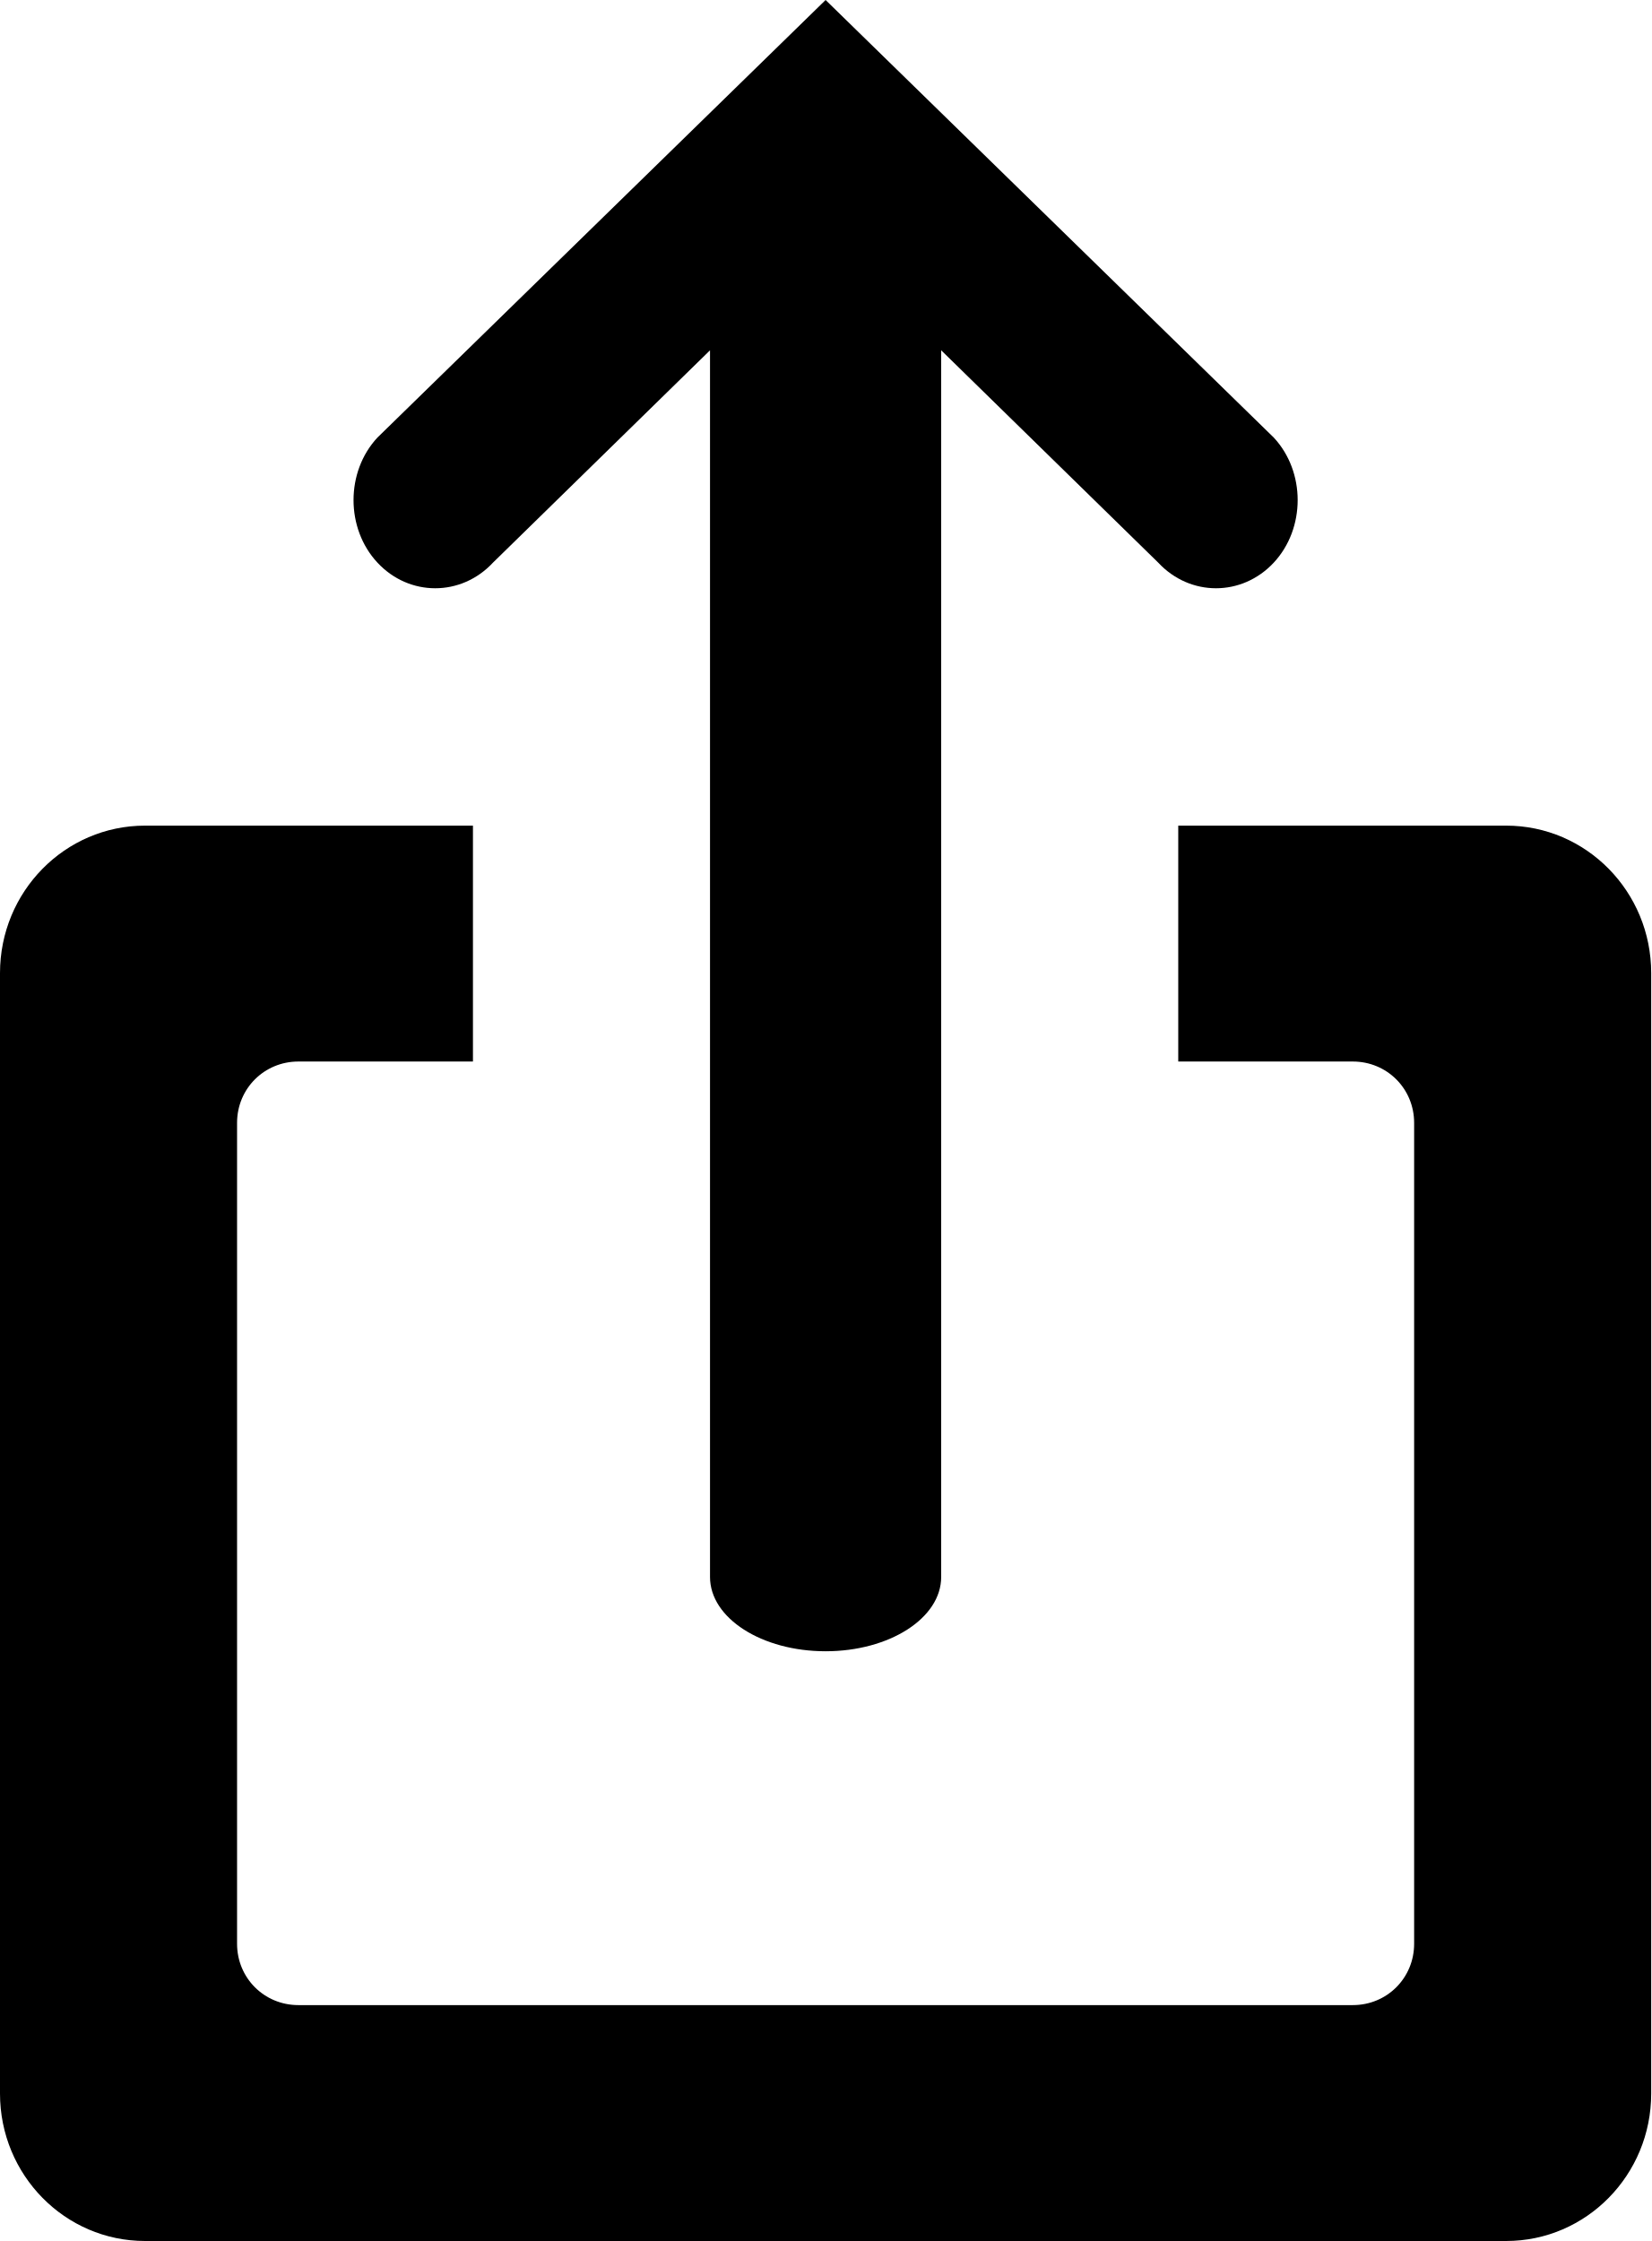
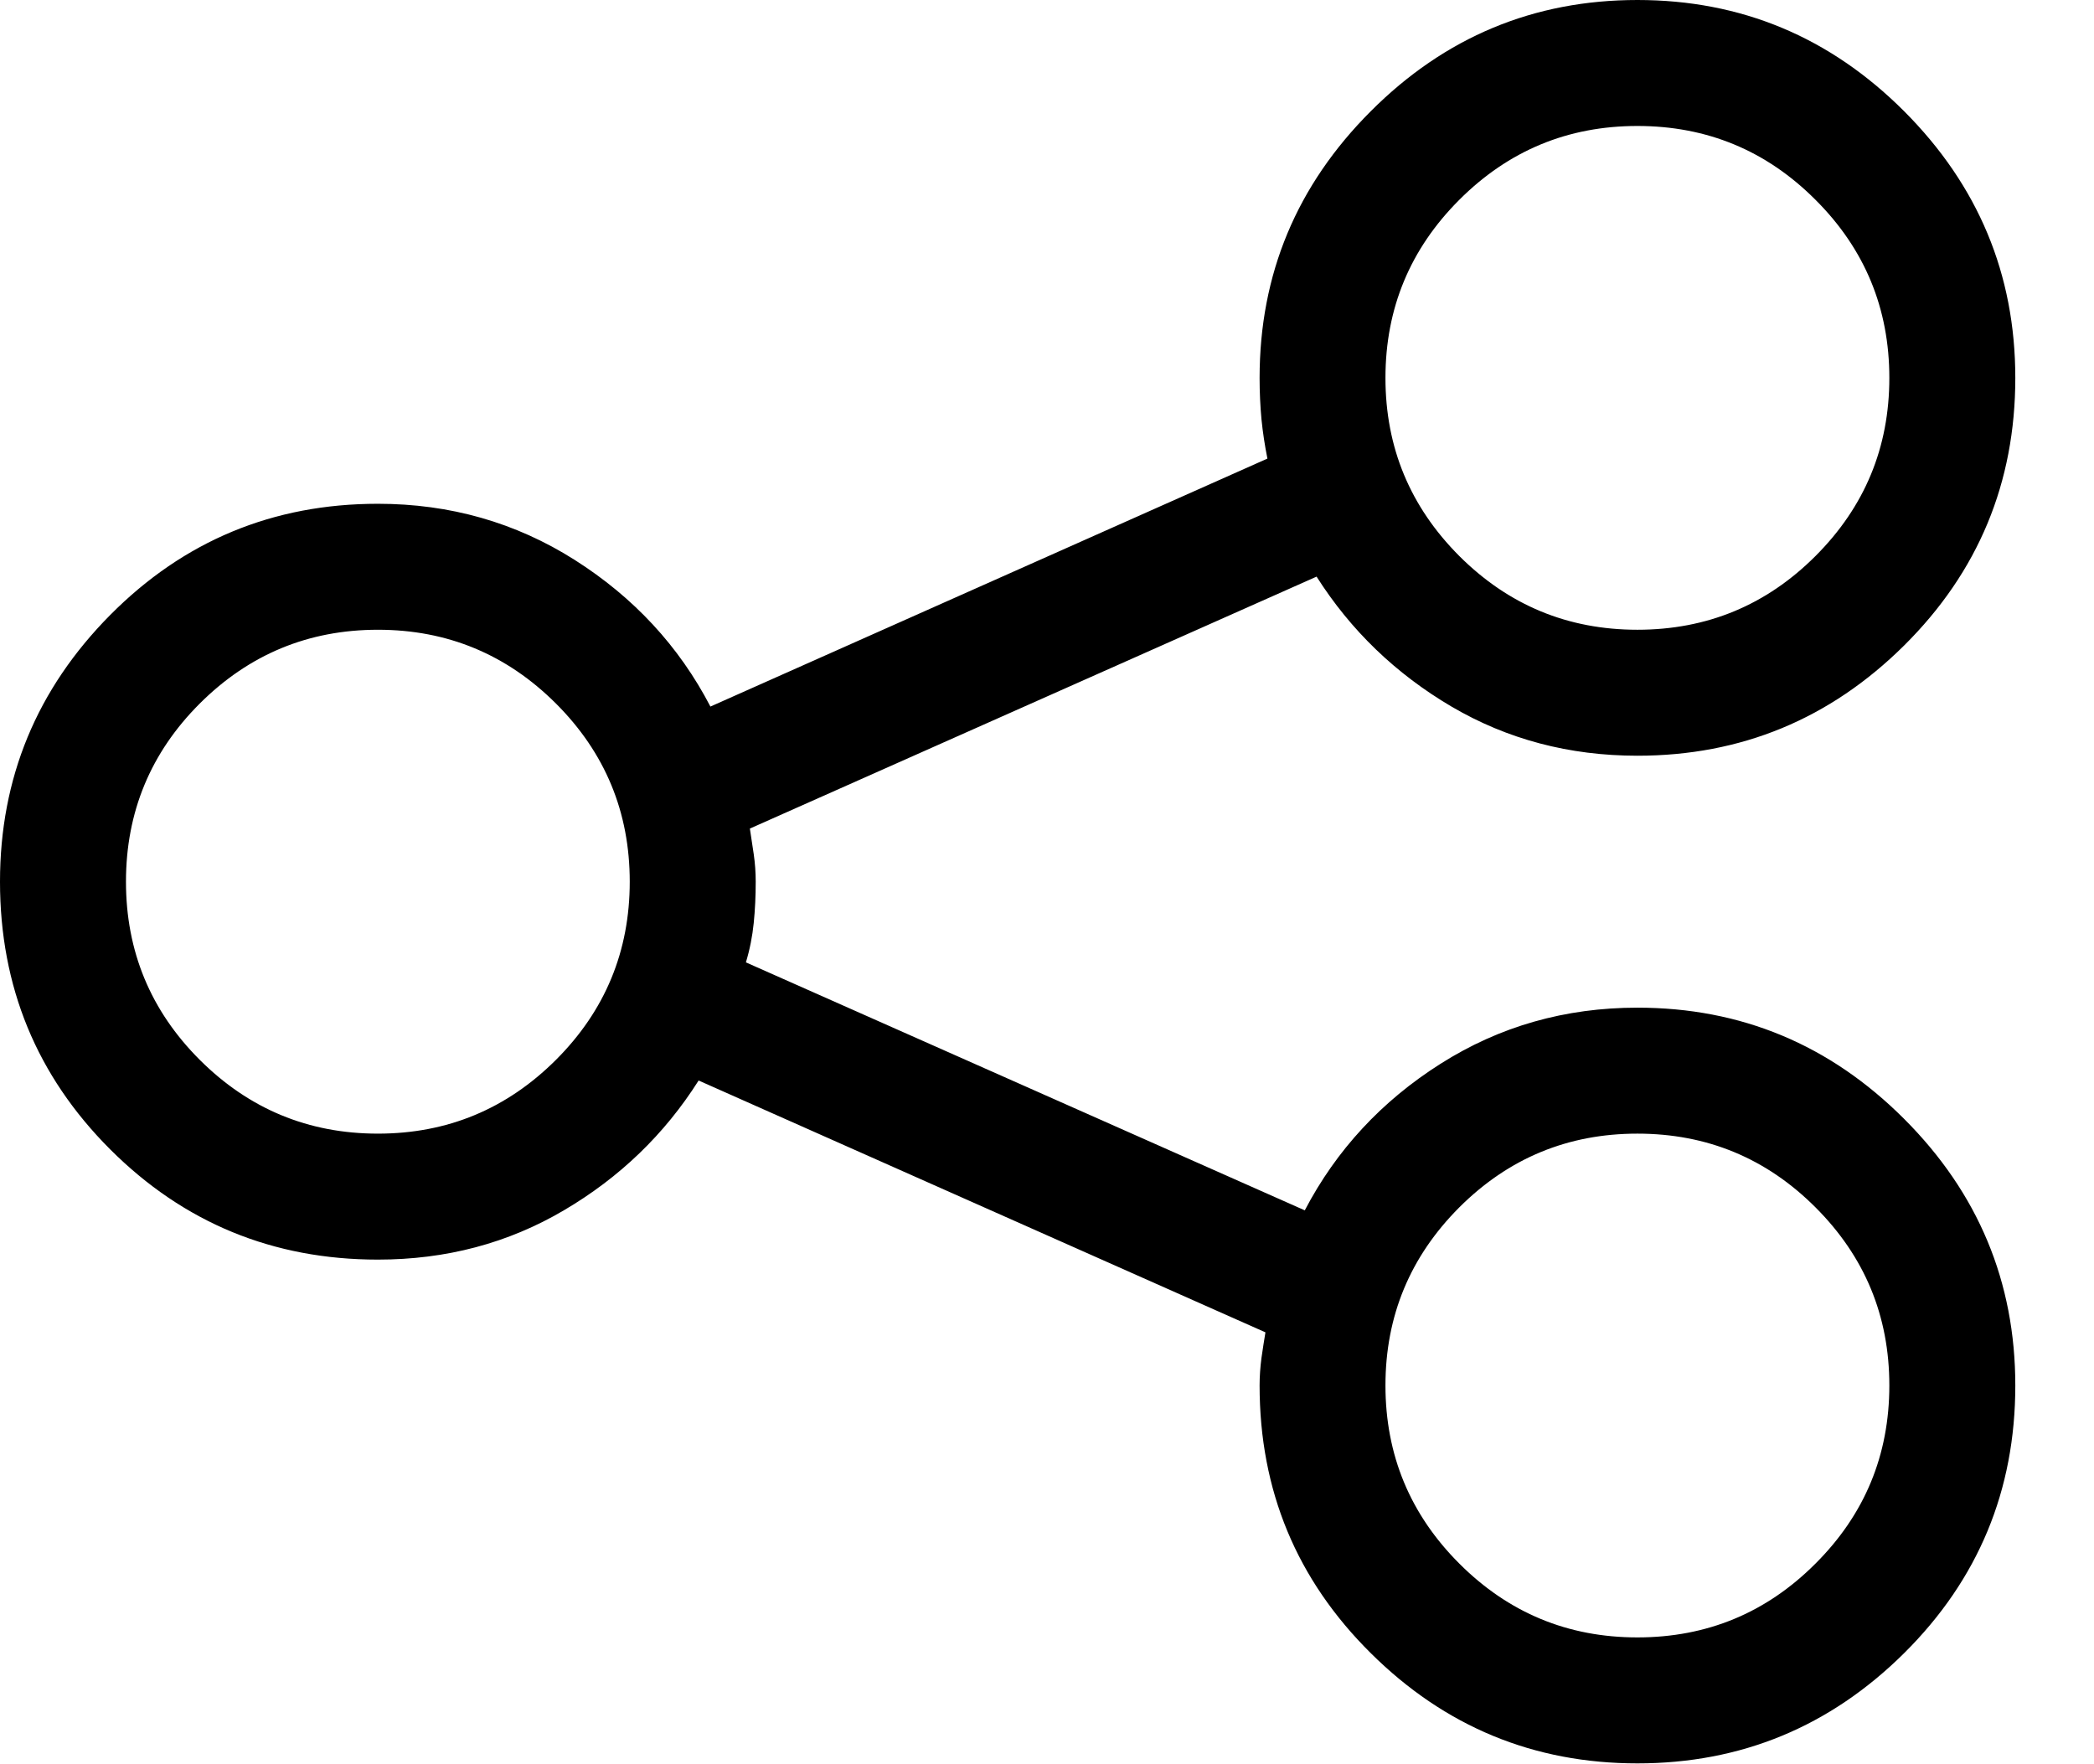
- <svg xmlns="http://www.w3.org/2000/svg" width="14px" height="19px">
-   <path fill="rgb(0,0,0)" fill-rule="evenodd" d="M 12.77 19C 12.77 19 1.23 19 1.23 19 0.55 19 0 18.44 0 17.75 0 17.75 0 8.25 0 8.25 0 7.56 0.55 7 1.23 7 1.23 7 4.01 7 4.01 7 4.01 7 4.01 9 4.01 9 4.01 9 2.53 9 2.53 9 2.24 9 2.01 9.23 2.01 9.52 2.01 9.52 2.01 16.48 2.01 16.48 2.01 16.77 2.24 17 2.53 17 2.53 17 11.47 17 11.47 17 11.76 17 11.99 16.77 11.99 16.48 11.99 16.48 11.99 9.52 11.99 9.52 11.99 9.23 11.76 9 11.47 9 11.47 9 9.99 9 9.99 9 9.99 9 9.99 7 9.99 7 9.99 7 12.77 7 12.77 7 13.45 7 14 7.56 14 8.25 14 8.25 14 17.75 14 17.75 14 18.44 13.45 19 12.77 19ZM 9.82 4.77C 9.82 4.77 7.98 2.97 7.98 2.97 7.98 2.97 7.98 13.37 7.98 13.37 7.98 13.72 7.54 14 7 14 6.46 14 6.02 13.72 6.02 13.37 6.02 13.37 6.02 2.97 6.02 2.97 6.02 2.97 4.18 4.77 4.18 4.77 3.91 5.06 3.47 5.06 3.2 4.77 2.93 4.48 2.93 4 3.2 3.71 3.2 3.71 7 0 7 0 7 0 10.8 3.71 10.8 3.71 11.07 4 11.07 4.48 10.8 4.77 10.53 5.06 10.09 5.06 9.82 4.77Z" />
+ <svg xmlns="http://www.w3.org/2000/svg" width="19px" height="16px" viewBox="0 0 19 16" version="1.1">
+   <defs />
+   <g stroke="none" stroke-width="1" fill="rgb(0,0,0)" fill-rule="evenodd">
+     <g transform="translate(-698, -1387)" fill="#000000">
+       <g transform="translate(100, 781)">
+         <g transform="translate(355, 70)">
+           <g transform="translate(2, 524)">
+             <path d="M255.857,21.143 C255.202,21.143 254.607,21.312 254.071,21.652 C253.536,21.991 253.125,22.435 252.839,22.982 L247.768,20.732 C247.804,20.613 247.827,20.494 247.839,20.375 C247.851,20.256 247.857,20.131 247.857,20 C247.857,19.917 247.851,19.833 247.839,19.75 C247.827,19.667 247.815,19.589 247.804,19.518 L252.946,17.232 C253.256,17.72 253.664,18.113 254.17,18.411 C254.676,18.708 255.238,18.857 255.857,18.857 C256.798,18.857 257.604,18.524 258.277,17.857 C258.949,17.19 259.286,16.381 259.286,15.429 C259.286,14.488 258.949,13.682 258.277,13.009 C257.604,12.336 256.798,12 255.857,12 C254.917,12 254.11,12.336 253.438,13.009 C252.765,13.682 252.429,14.488 252.429,15.429 C252.429,15.56 252.435,15.685 252.446,15.804 C252.458,15.923 252.476,16.042 252.5,16.161 L247.446,18.411 C247.161,17.863 246.75,17.42 246.214,17.08 C245.679,16.741 245.083,16.571 244.429,16.571 C243.476,16.571 242.667,16.908 242,17.58 C241.333,18.253 241,19.06 241,20 C241,20.952 241.333,21.762 242,22.429 C242.667,23.095 243.476,23.429 244.429,23.429 C245.048,23.429 245.61,23.28 246.116,22.982 C246.622,22.685 247.03,22.292 247.339,21.804 L252.482,24.089 C252.47,24.161 252.458,24.238 252.446,24.321 C252.435,24.405 252.429,24.488 252.429,24.571 C252.429,25.524 252.765,26.333 253.438,27 C254.11,27.667 254.917,28 255.857,28 C256.798,28 257.604,27.667 258.277,27 C258.949,26.333 259.286,25.524 259.286,24.571 C259.286,23.631 258.949,22.824 258.277,22.152 C257.604,21.479 256.798,21.143 255.857,21.143 L255.857,21.143 Z M255.857,13.143 C256.488,13.143 257.027,13.366 257.473,13.813 C257.92,14.259 258.143,14.798 258.143,15.429 C258.143,16.06 257.92,16.598 257.473,17.045 C257.027,17.491 256.488,17.714 255.857,17.714 C255.226,17.714 254.688,17.491 254.241,17.045 C253.795,16.598 253.571,16.06 253.571,15.429 C253.571,14.798 253.795,14.259 254.241,13.813 C254.688,13.366 255.226,13.143 255.857,13.143 L255.857,13.143 Z M244.429,22.286 C243.798,22.286 243.259,22.062 242.812,21.616 C242.366,21.17 242.143,20.631 242.143,20 C242.143,19.369 242.366,18.83 242.812,18.384 C243.259,17.938 243.798,17.714 244.429,17.714 C245.06,17.714 245.598,17.938 246.045,18.384 C246.491,18.83 246.714,19.369 246.714,20 C246.714,20.631 246.491,21.17 246.045,21.616 C245.598,22.062 245.06,22.286 244.429,22.286 L244.429,22.286 Z M255.857,26.857 C255.226,26.857 254.688,26.634 254.241,26.187 C253.795,25.741 253.571,25.202 253.571,24.571 C253.571,23.94 253.795,23.402 254.241,22.955 C254.688,22.509 255.226,22.286 255.857,22.286 C256.488,22.286 257.027,22.509 257.473,22.955 C257.92,23.402 258.143,23.94 258.143,24.571 C258.143,25.202 257.92,25.741 257.473,26.187 C257.027,26.634 256.488,26.857 255.857,26.857 L255.857,26.857 Z" />
+           </g>
+         </g>
+       </g>
+     </g>
+   </g>
</svg>
